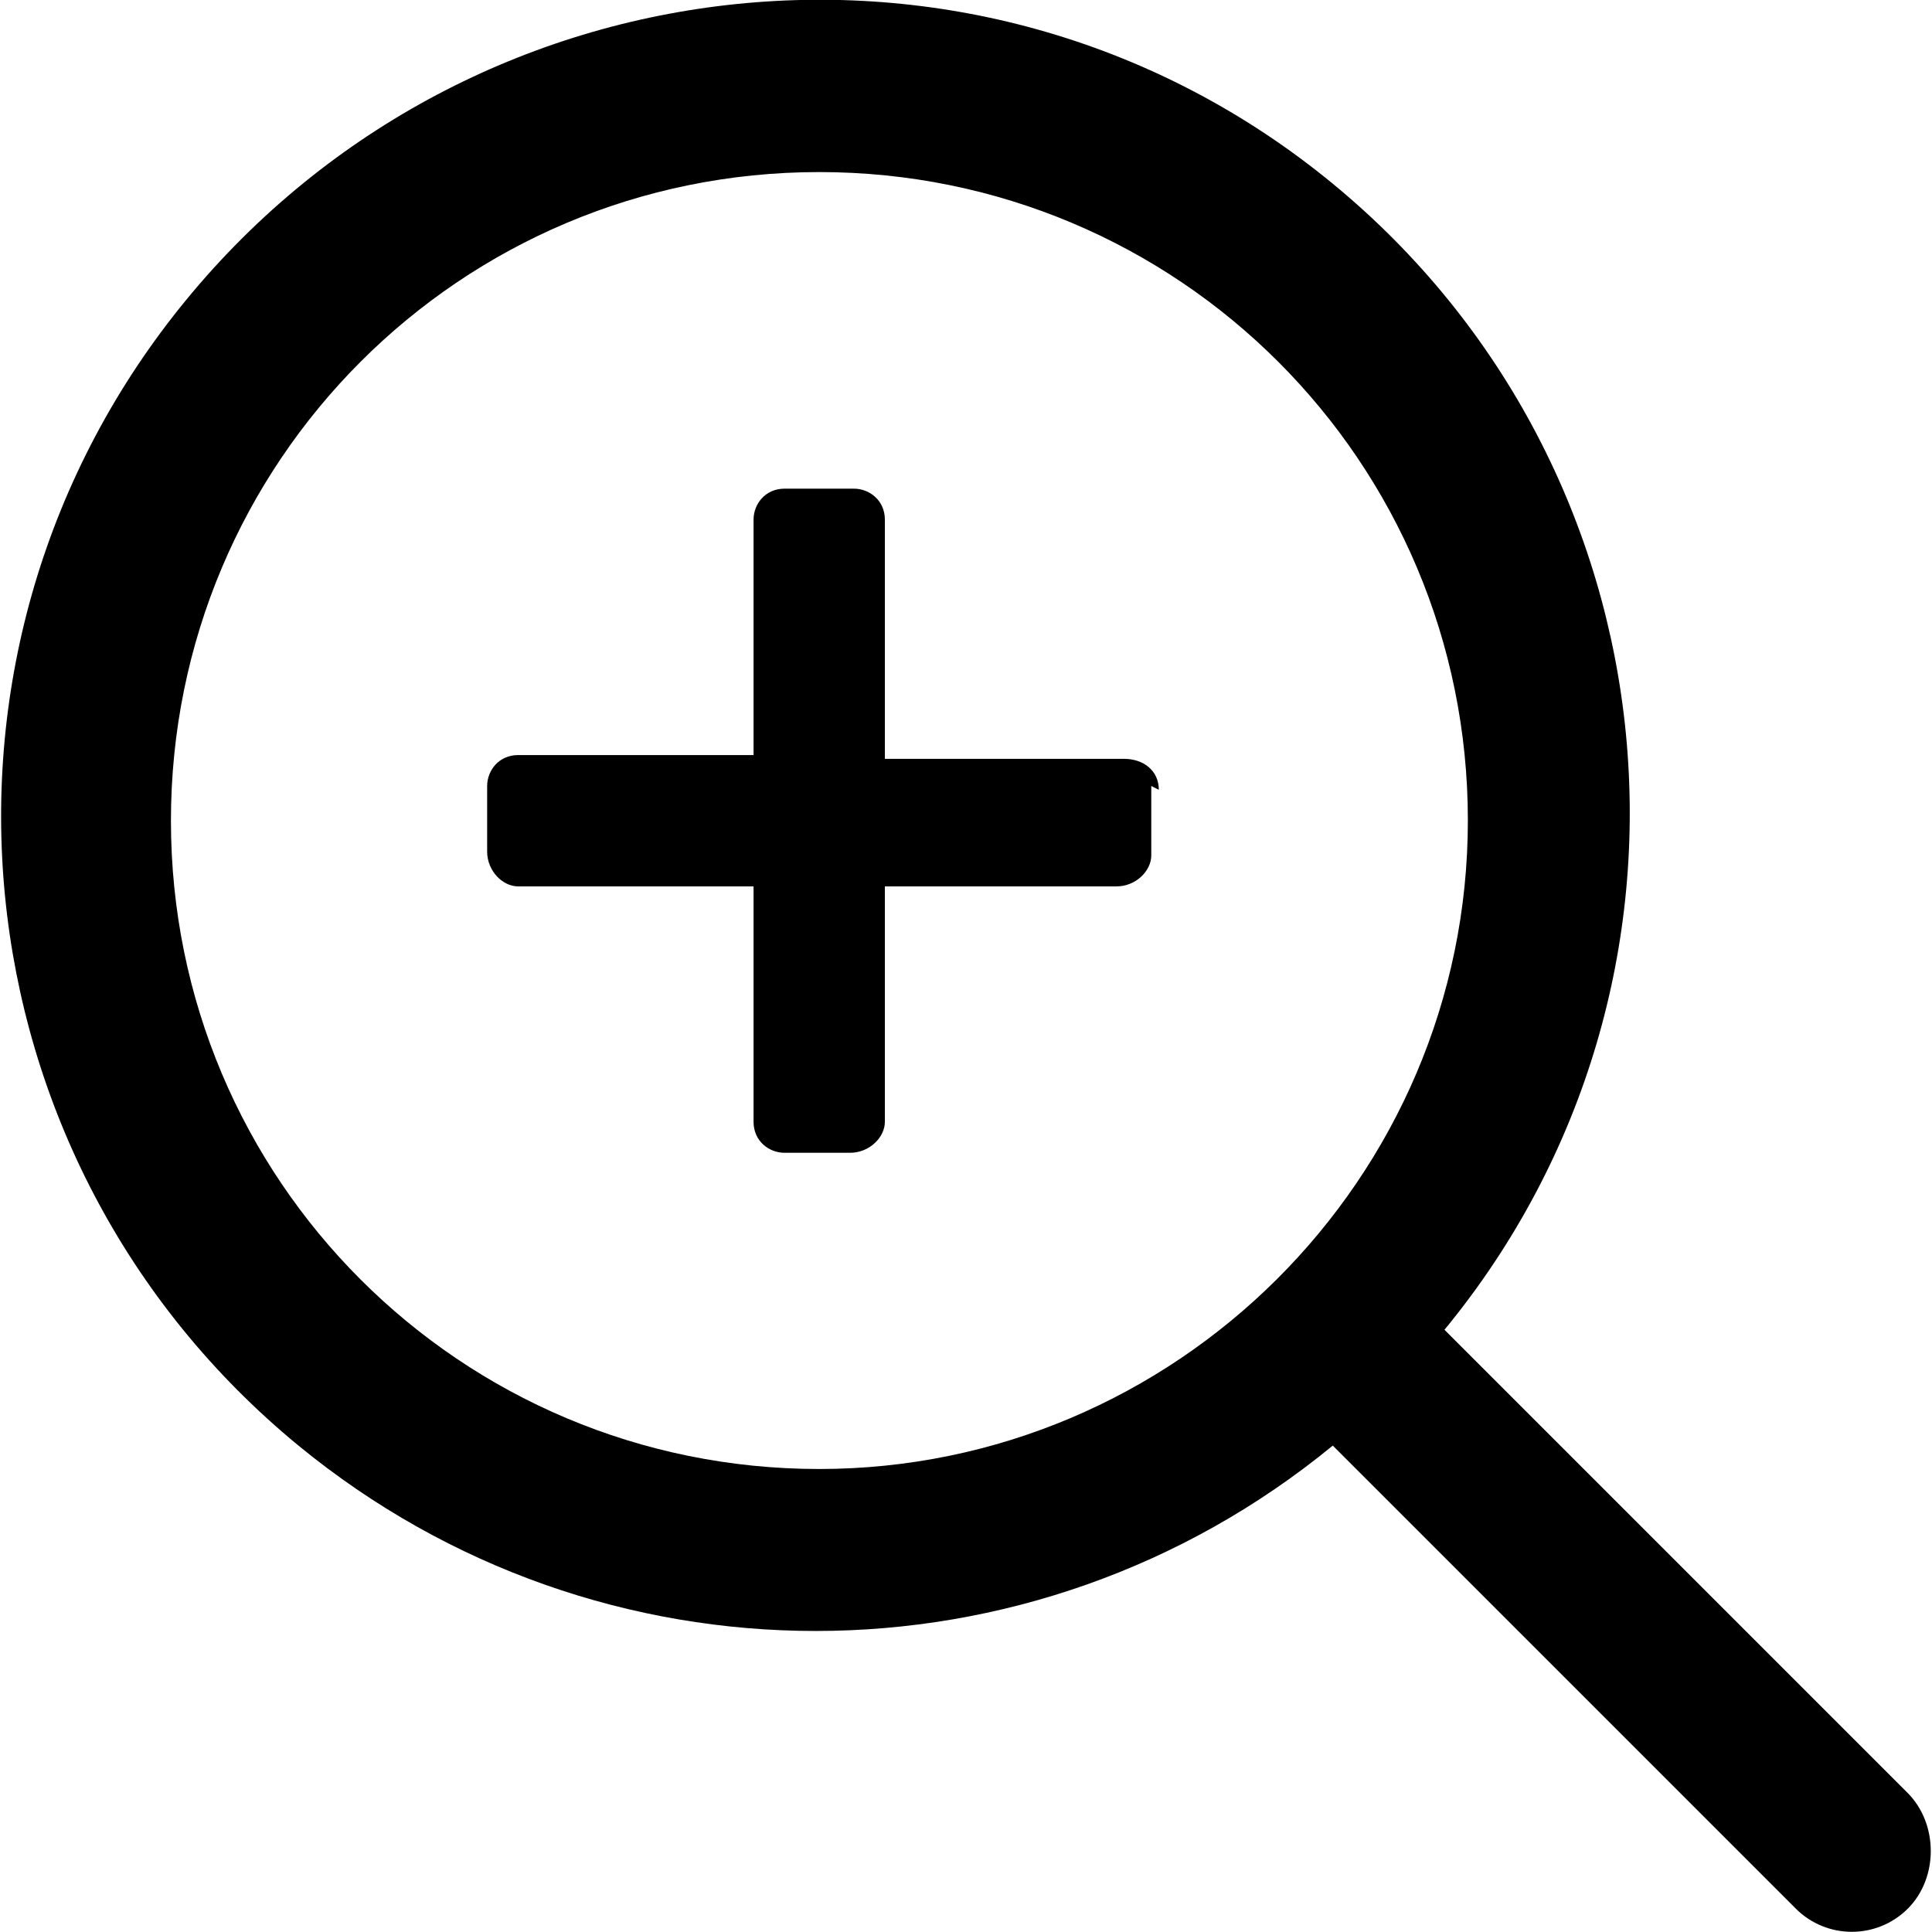
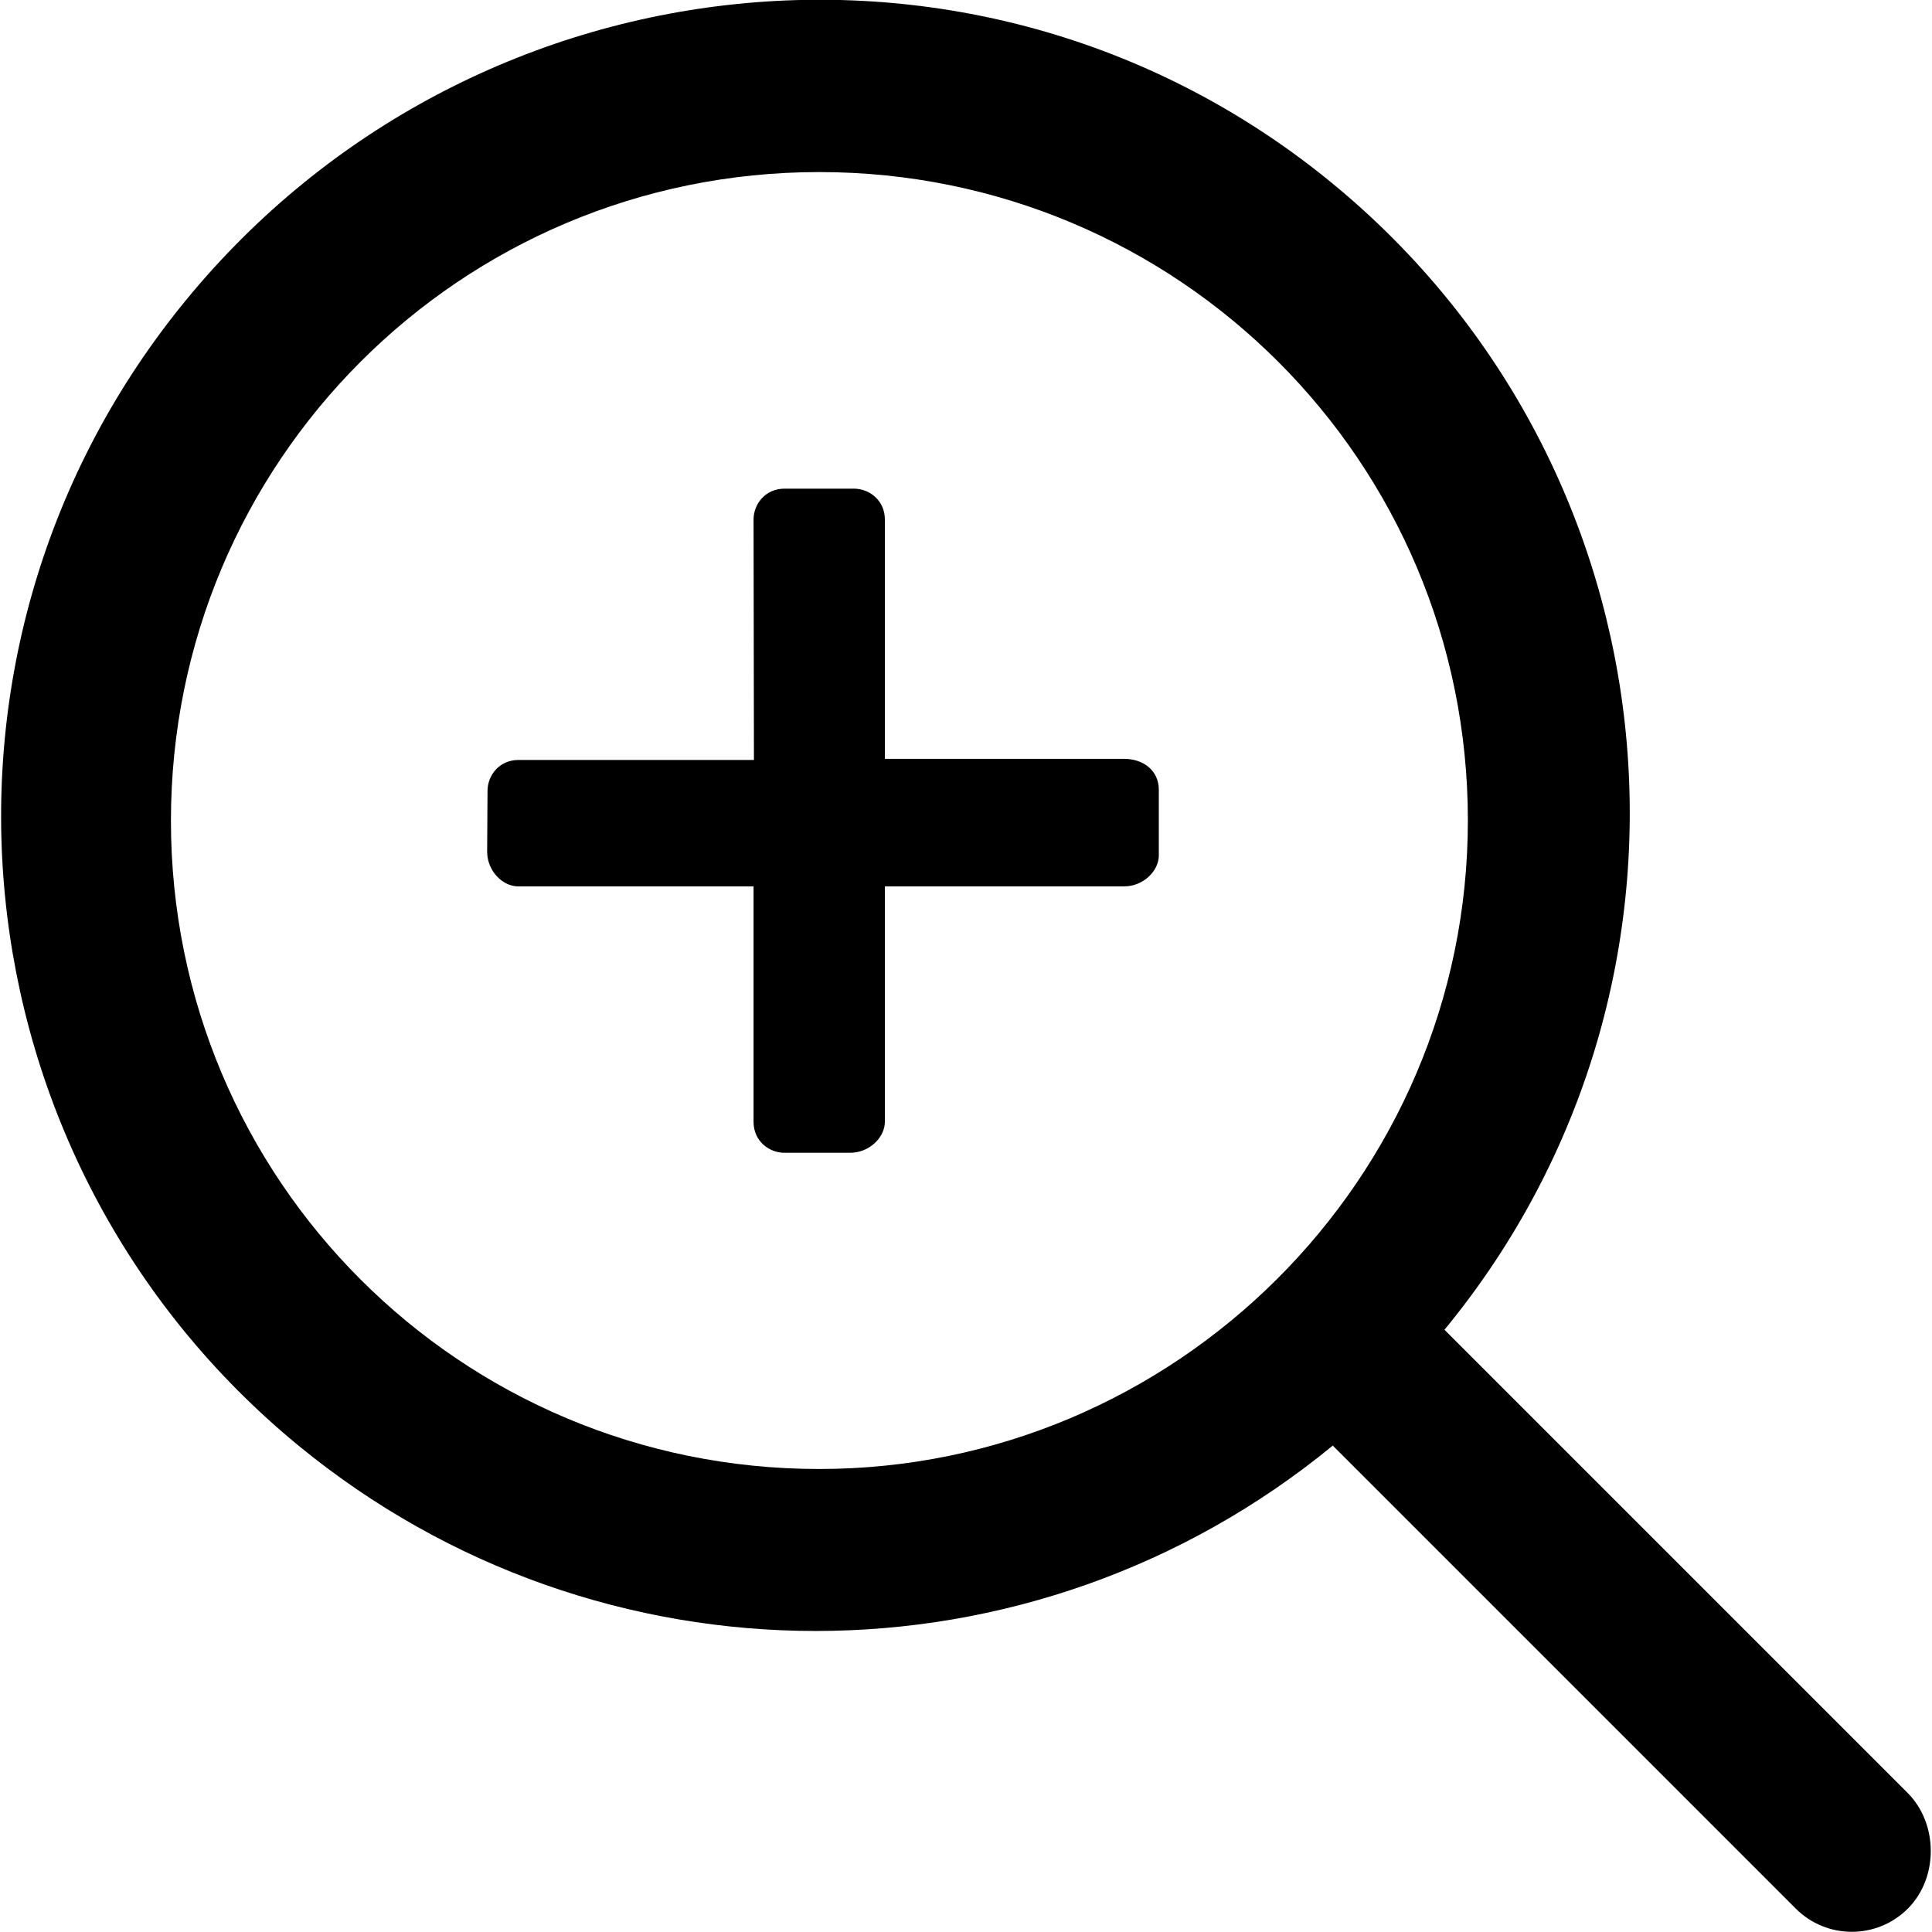
<svg xmlns="http://www.w3.org/2000/svg" version="1.1" id="Layer_1" x="0px" y="0px" viewBox="0 0 512 512" style="enable-background:new 0 0 512 512;" xml:space="preserve">
  <style type="text/css">
	.st0{fill-rule:evenodd;clip-rule:evenodd;}
</style>
-   <path id="fullsize-icon" class="st0" d="M505.6,475.2L382.8,352.4c75.7-92,62.4-228.1-29.7-303.8S125.1-12.7,49.4,79.4  S-13,307.4,79.1,383.1c79.8,65.5,194.3,65.5,274.1,0l122.7,122.7c8.2,8.2,21.5,8.2,29.7,0l0,0C513.7,497.7,513.7,483.4,505.6,475.2  L505.6,475.2z M217.1,389.3c-95.1,0-171.8-76.7-171.8-171.8S122,45.6,217.1,45.6S389,122.3,389,217.4l0,0  C389,312.6,311.2,389.3,217.1,389.3z M307.1,209.3c0-5.1-4.1-8.2-9.2-8.2h-63.4v-63.4c0-5.1-4.1-8.2-8.2-8.2h-18.4  c-5.1,0-8.2,4.1-8.2,8.2v62.4h-62.4c-5.1,0-8.2,4.1-8.2,8.2v17.4c0,5.1,4.1,9.2,8.2,9.2l0,0h62.4v62.4c0,5.1,4.1,8.2,8.2,8.2h17.4  c5.1,0,9.2-4.1,9.2-8.2v-62.4h61.4c5.1,0,9.2-4.1,9.2-8.2c0,0,0,0,0-1v-17.4L307.1,209.3z" />
+   <path id="fullsize-icon" class="st0" d="M505.6,475.2L382.8,352.4c75.7-92,62.4-228.1-29.7-303.8s-228-61.3-303.7,30.8  s-62.4,228,29.7,303.7c79.8,65.5,194.3,65.5,274.1,0l122.7,122.7c8.2,8.2,21.5,8.2,29.7,0l0,0C513.7,497.7,513.7,483.4,505.6,475.2  L505.6,475.2z M217.1,389.3c-95.1,0-171.8-76.7-171.8-171.8S122,45.6,217.1,45.6S389,122.3,389,217.4l0,0  C389,312.6,311.2,389.3,217.1,389.3z M307.1,209.3c0-5.1-4.1-8.2-9.2-8.2h-63.4v-63.4c0-5.1-4.1-8.2-8.2-8.2h-18.4  c-5.1,0-8.2,4.1-8.2,8.2l0.1,63.7h-62.4c-5.1,0-8.2,4.1-8.2,8.2l-0.1,16.1c0,5.1,4.1,9.2,8.2,9.2l0,0h62.4v62.4  c0,5.1,4.1,8.2,8.2,8.2h17.4c5.1,0,9.2-4.1,9.2-8.2v-62.4h63.4c5.1,0,9.2-4.1,9.2-8.2V209.3z" />
</svg>
